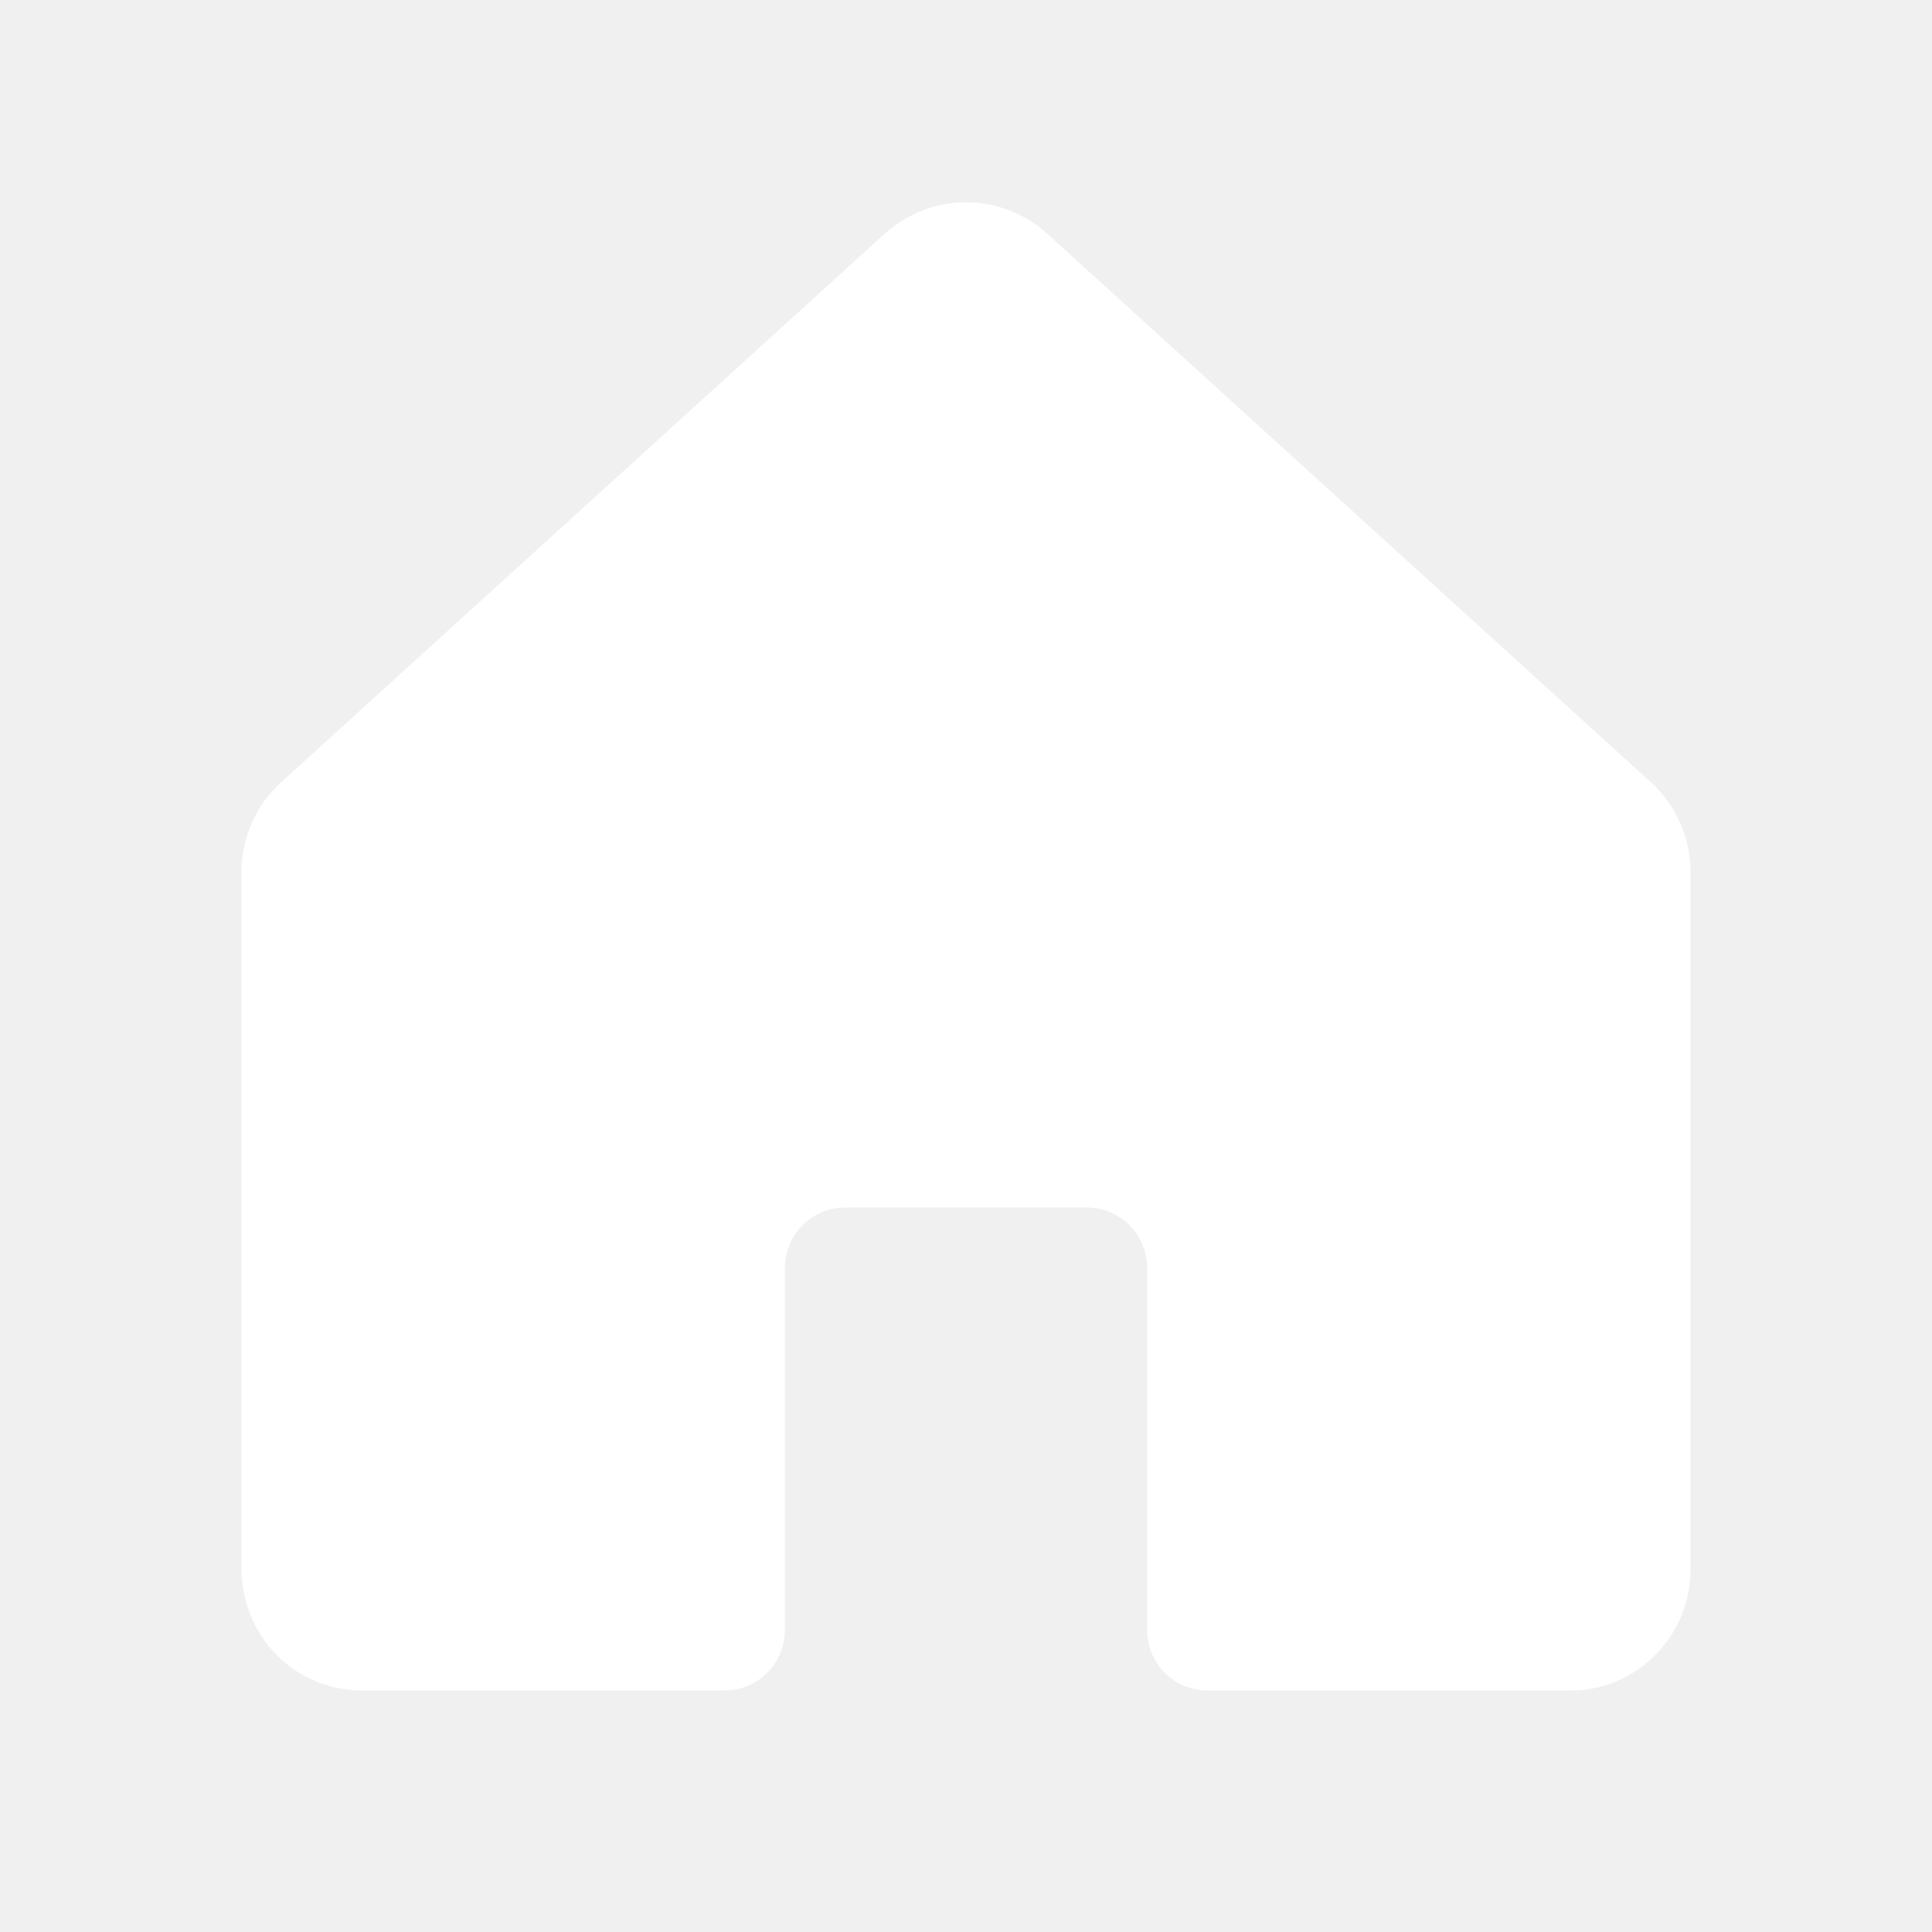
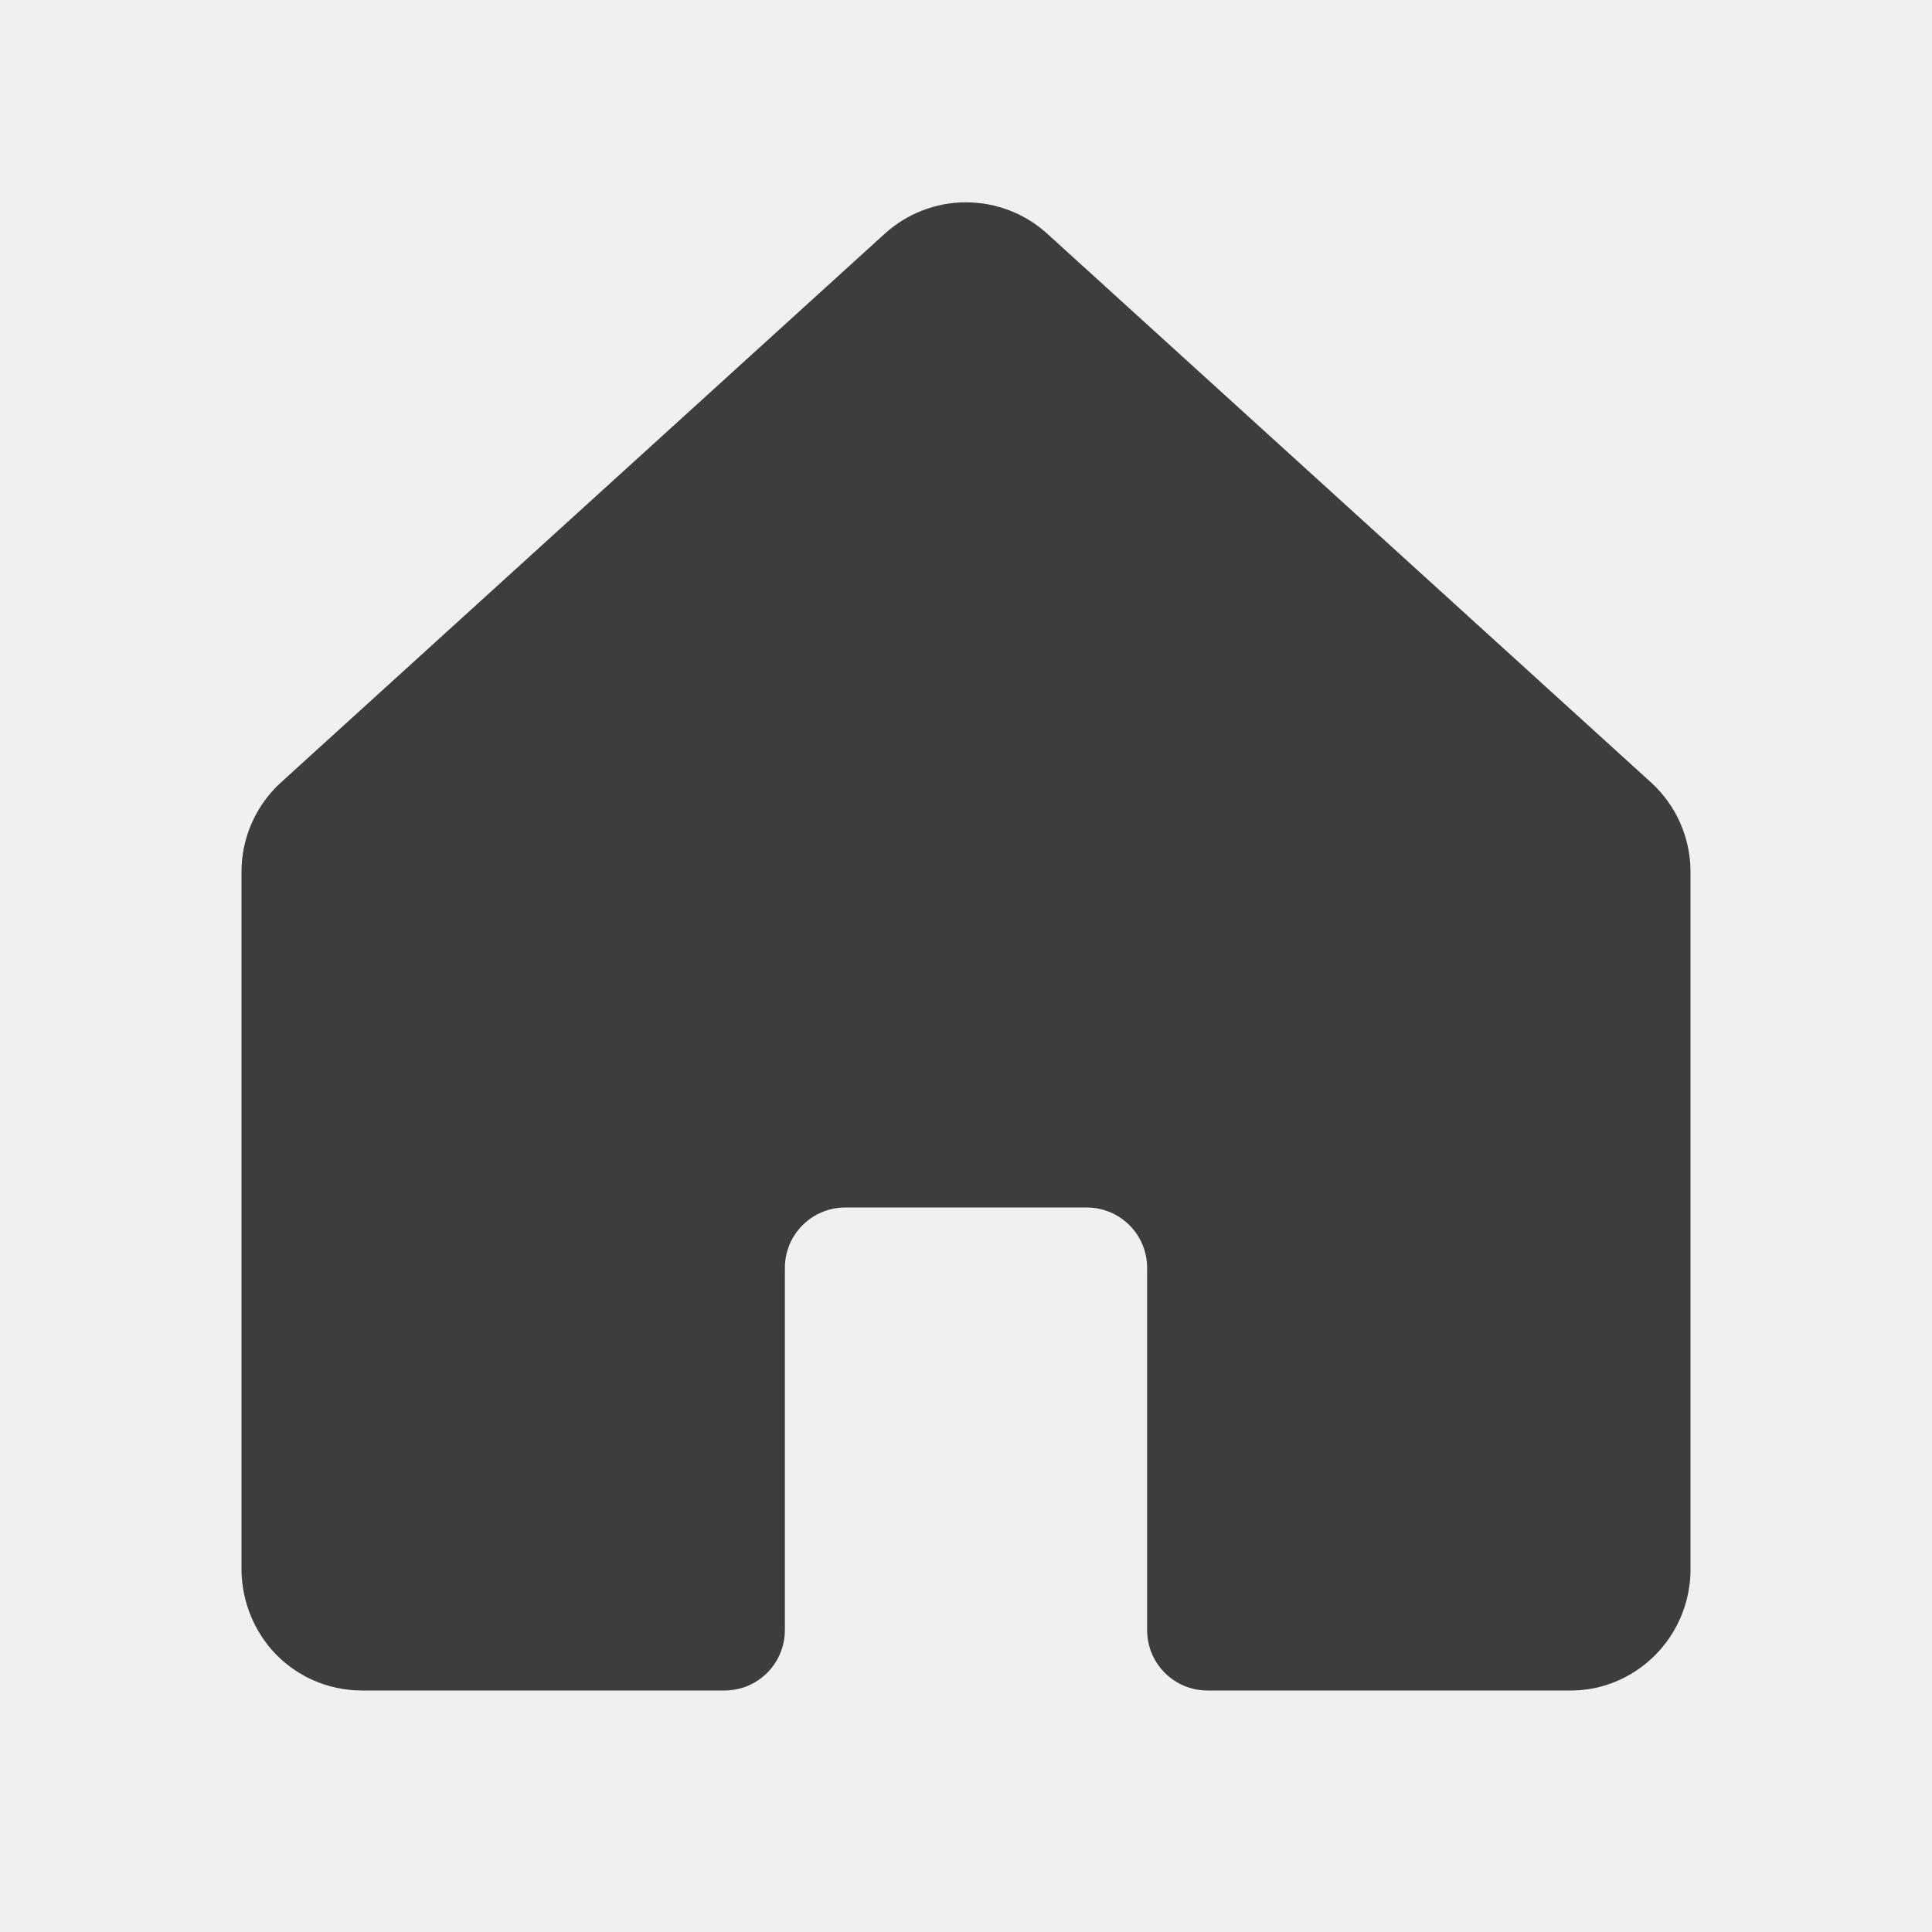
- <svg xmlns="http://www.w3.org/2000/svg" width="32" height="32" viewBox="0 0 32 32" fill="none">
-   <path d="M27.35 12.963L17.35 3.875C16.981 3.538 16.5 3.351 16 3.351C15.5 3.351 15.019 3.538 14.65 3.875L4.65 12.963C4.445 13.15 4.282 13.378 4.17 13.632C4.058 13.886 4 14.16 4 14.438V25.95C3.992 26.454 4.17 26.944 4.5 27.325C4.687 27.538 4.918 27.709 5.177 27.825C5.436 27.941 5.716 28.001 6 28H12C12.265 28 12.52 27.895 12.707 27.707C12.895 27.52 13 27.265 13 27V21C13 20.735 13.105 20.48 13.293 20.293C13.48 20.105 13.735 20 14 20H18C18.265 20 18.52 20.105 18.707 20.293C18.895 20.48 19 20.735 19 21V27C19 27.265 19.105 27.52 19.293 27.707C19.48 27.895 19.735 28 20 28H26C26.332 28.003 26.659 27.921 26.95 27.762C27.267 27.59 27.532 27.335 27.716 27.025C27.901 26.715 27.999 26.361 28 26V14.438C28 14.16 27.942 13.886 27.83 13.632C27.718 13.378 27.555 13.15 27.35 12.963Z" fill="white" />
+ <svg xmlns="http://www.w3.org/2000/svg" width="32" height="32" viewBox="0 0 32 32" fill="#3D3D3D">
+   <path d="M27.35 12.963L17.35 3.875C16.981 3.538 16.5 3.351 16 3.351C15.5 3.351 15.019 3.538 14.65 3.875L4.65 12.963C4.445 13.15 4.282 13.378 4.17 13.632C4.058 13.886 4 14.16 4 14.438V25.95C3.992 26.454 4.17 26.944 4.5 27.325C4.687 27.538 4.918 27.709 5.177 27.825C5.436 27.941 5.716 28.001 6 28H12C12.265 28 12.52 27.895 12.707 27.707C12.895 27.52 13 27.265 13 27V21C13 20.735 13.105 20.48 13.293 20.293C13.48 20.105 13.735 20 14 20H18C18.265 20 18.52 20.105 18.707 20.293C18.895 20.48 19 20.735 19 21V27C19 27.265 19.105 27.52 19.293 27.707C19.48 27.895 19.735 28 20 28H26C26.332 28.003 26.659 27.921 26.95 27.762C27.267 27.59 27.532 27.335 27.716 27.025C27.901 26.715 27.999 26.361 28 26V14.438C28 14.16 27.942 13.886 27.83 13.632C27.718 13.378 27.555 13.15 27.35 12.963Z" fill="#3D3D3D" />
</svg>
